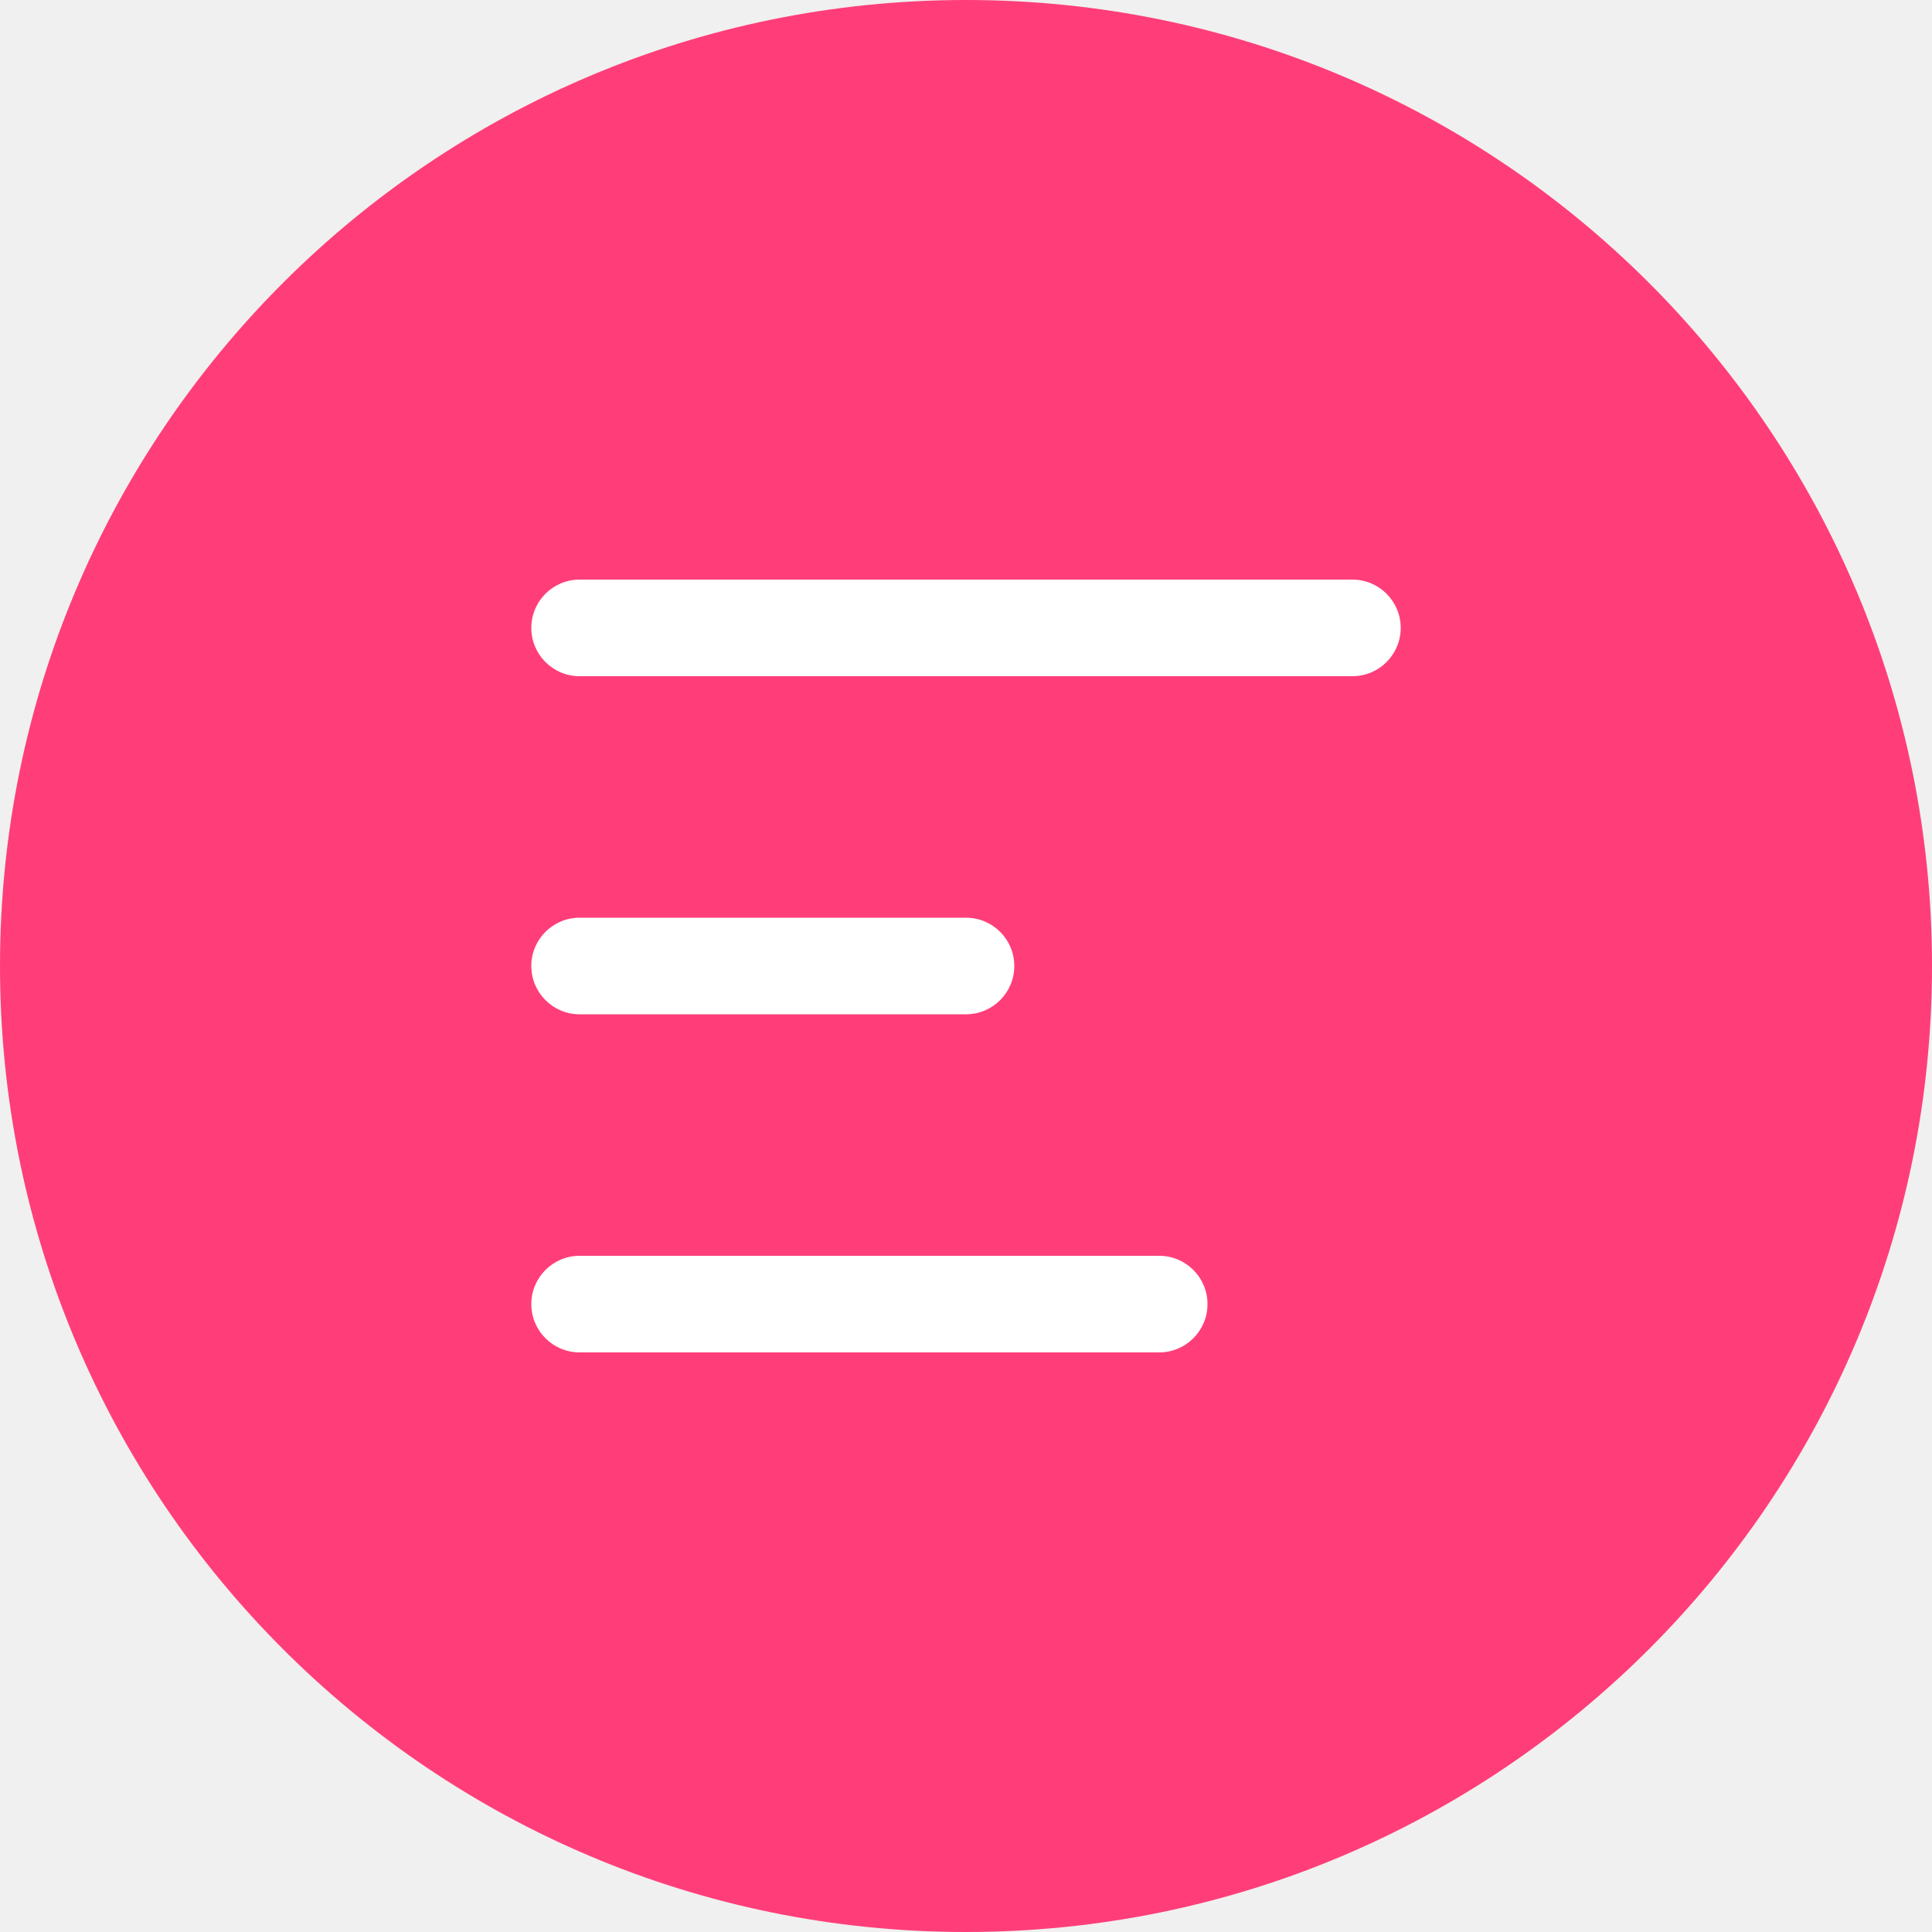
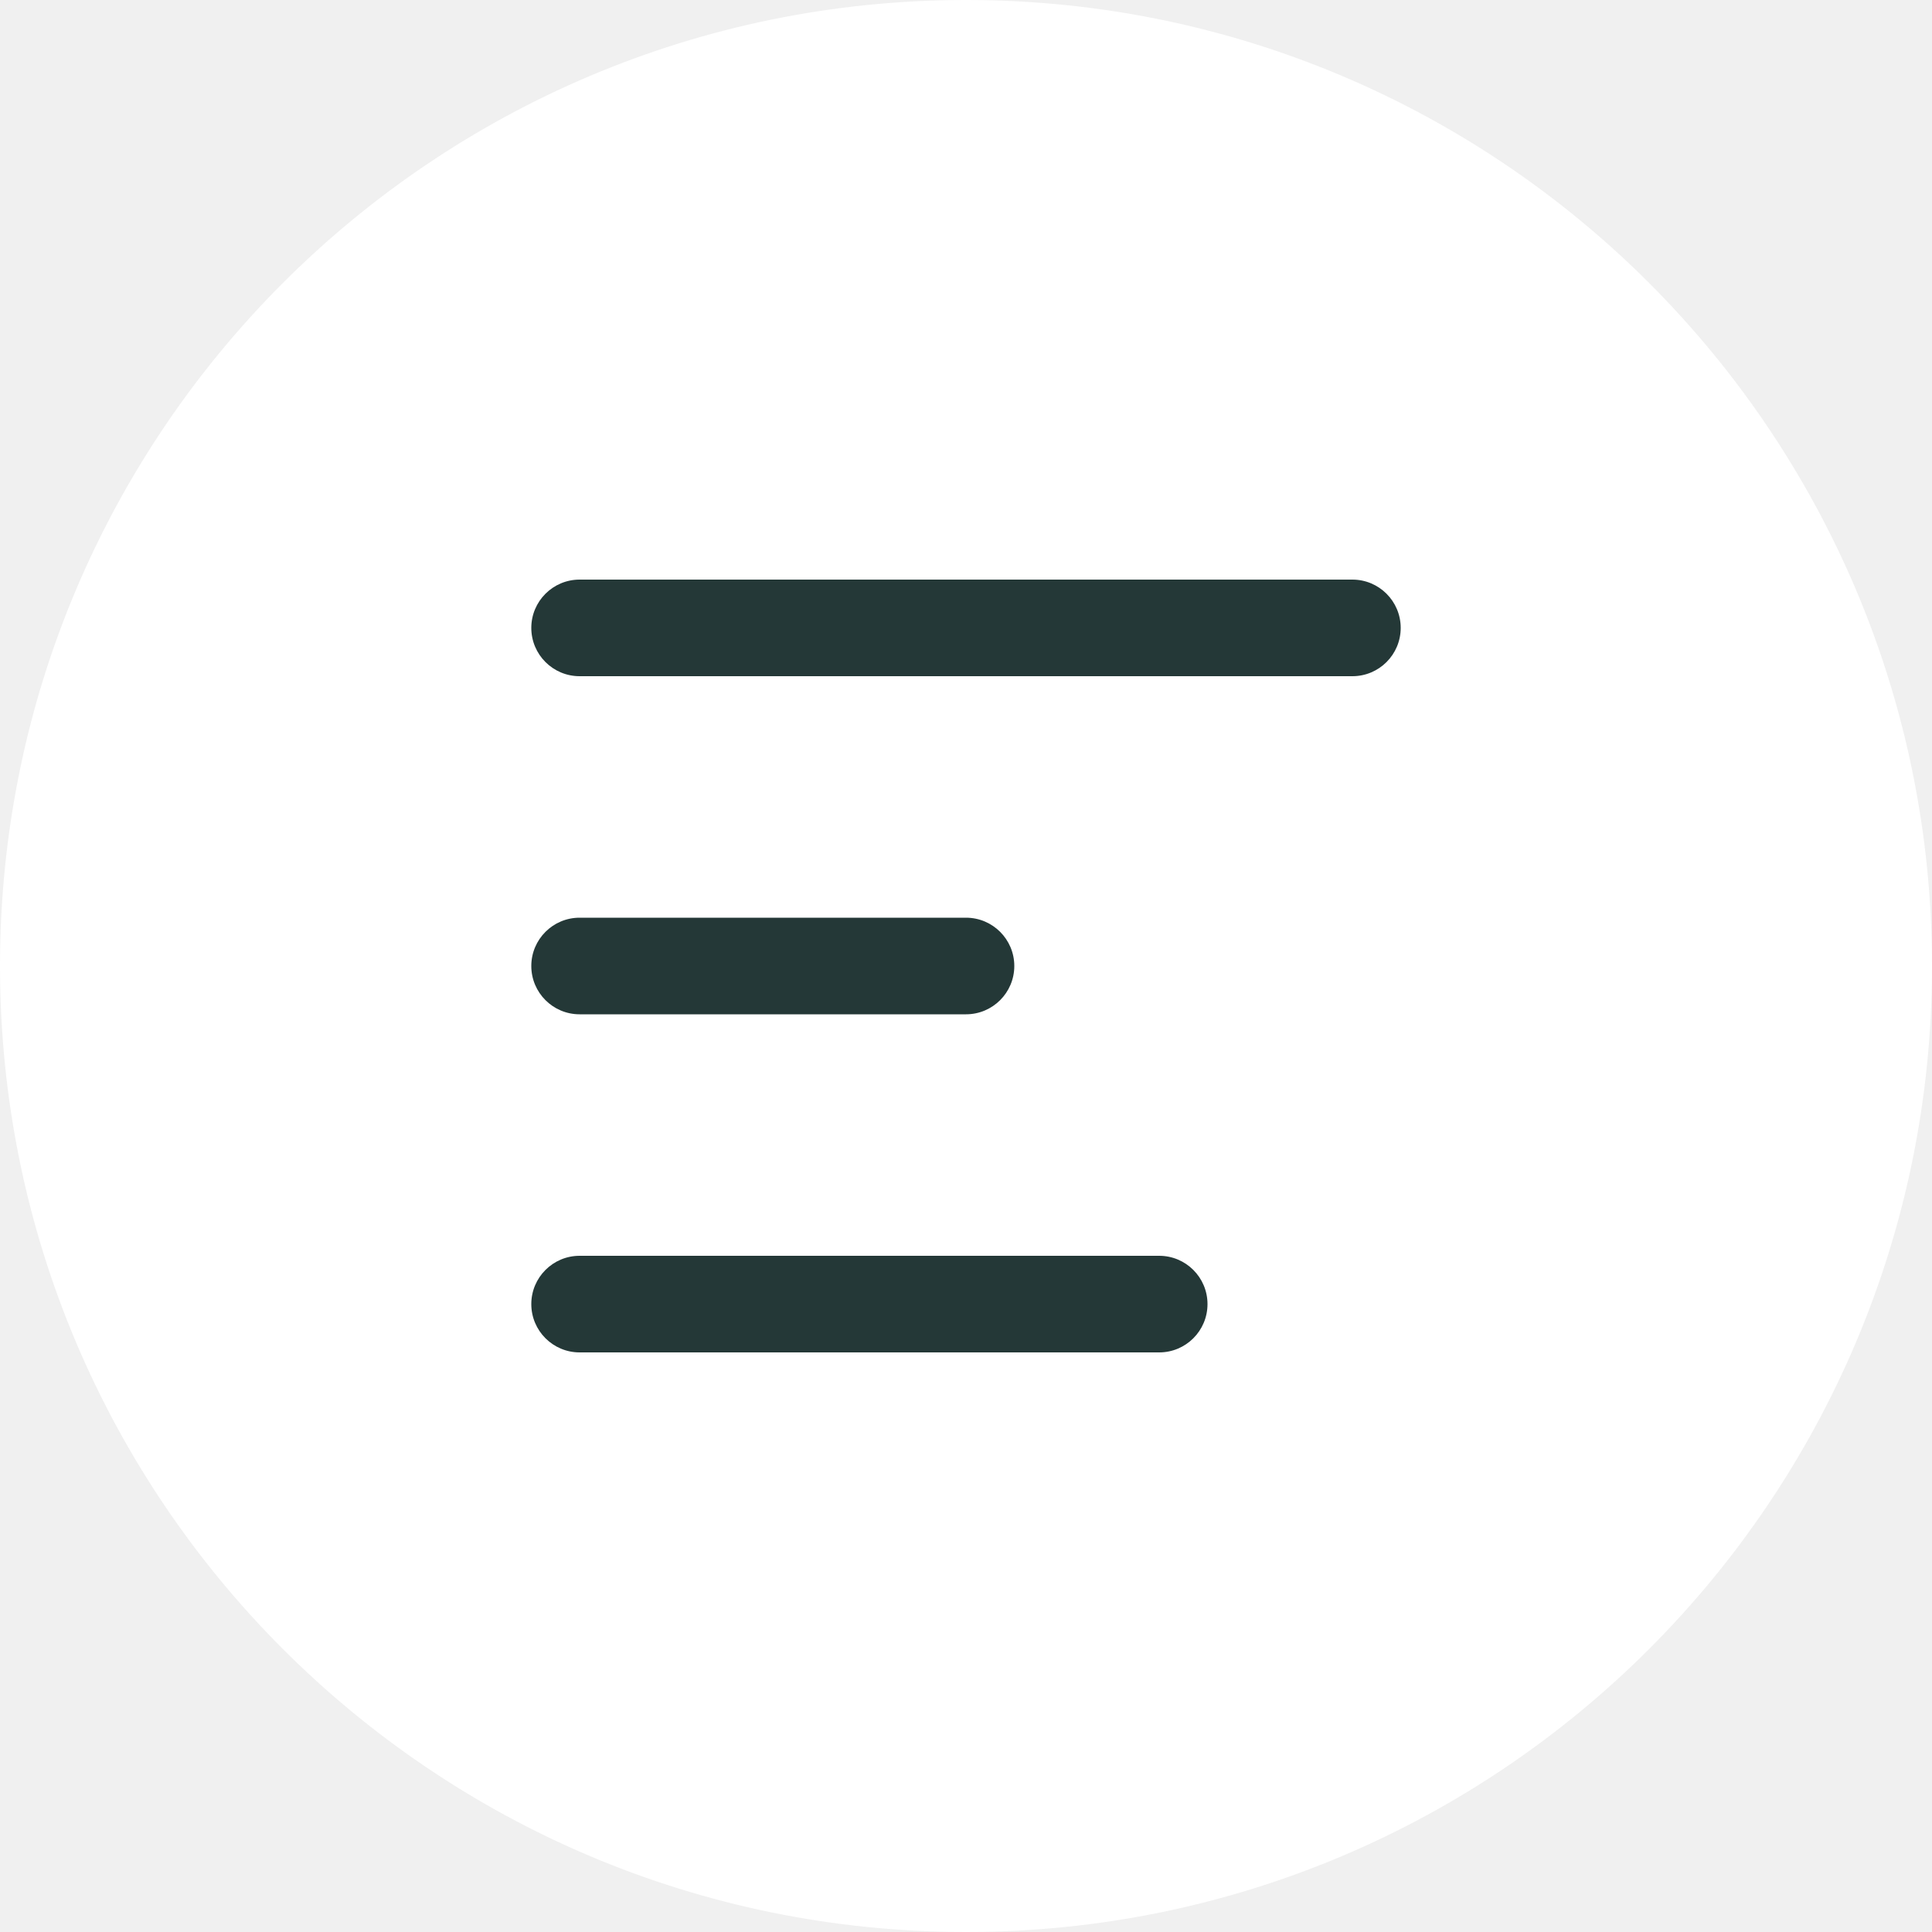
<svg xmlns="http://www.w3.org/2000/svg" width="40" height="40" viewBox="0 0 40 40" fill="none">
-   <rect width="40" height="40" rx="20" fill="#FF3E79" />
-   <path fill-rule="evenodd" clip-rule="evenodd" d="M11 13C11 12.448 11.448 12 12 12H28C28.552 12 29 12.448 29 13C29 13.552 28.552 14 28 14H12C11.448 14 11 13.552 11 13ZM11 20C11 19.448 11.448 19 12 19H20C20.552 19 21 19.448 21 20C21 20.552 20.552 21 20 21H12C11.448 21 11 20.552 11 20ZM12 26C11.448 26 11 26.448 11 27C11 27.552 11.448 28 12 28H24C24.552 28 25 27.552 25 27C25 26.448 24.552 26 24 26H12Z" fill="white" />
+   <rect width="40" height="40" rx="20" fill="#ffffff" />
+   <path fill-rule="evenodd" clip-rule="evenodd" d="M11 13C11 12.448 11.448 12 12 12H28C28.552 12 29 12.448 29 13C29 13.552 28.552 14 28 14H12C11.448 14 11 13.552 11 13ZM11 20C11 19.448 11.448 19 12 19H20C20.552 19 21 19.448 21 20C21 20.552 20.552 21 20 21H12C11.448 21 11 20.552 11 20ZM12 26C11.448 26 11 26.448 11 27C11 27.552 11.448 28 12 28H24C24.552 28 25 27.552 25 27C25 26.448 24.552 26 24 26H12Z" fill="rgb(36, 56, 55)" />
</svg>
